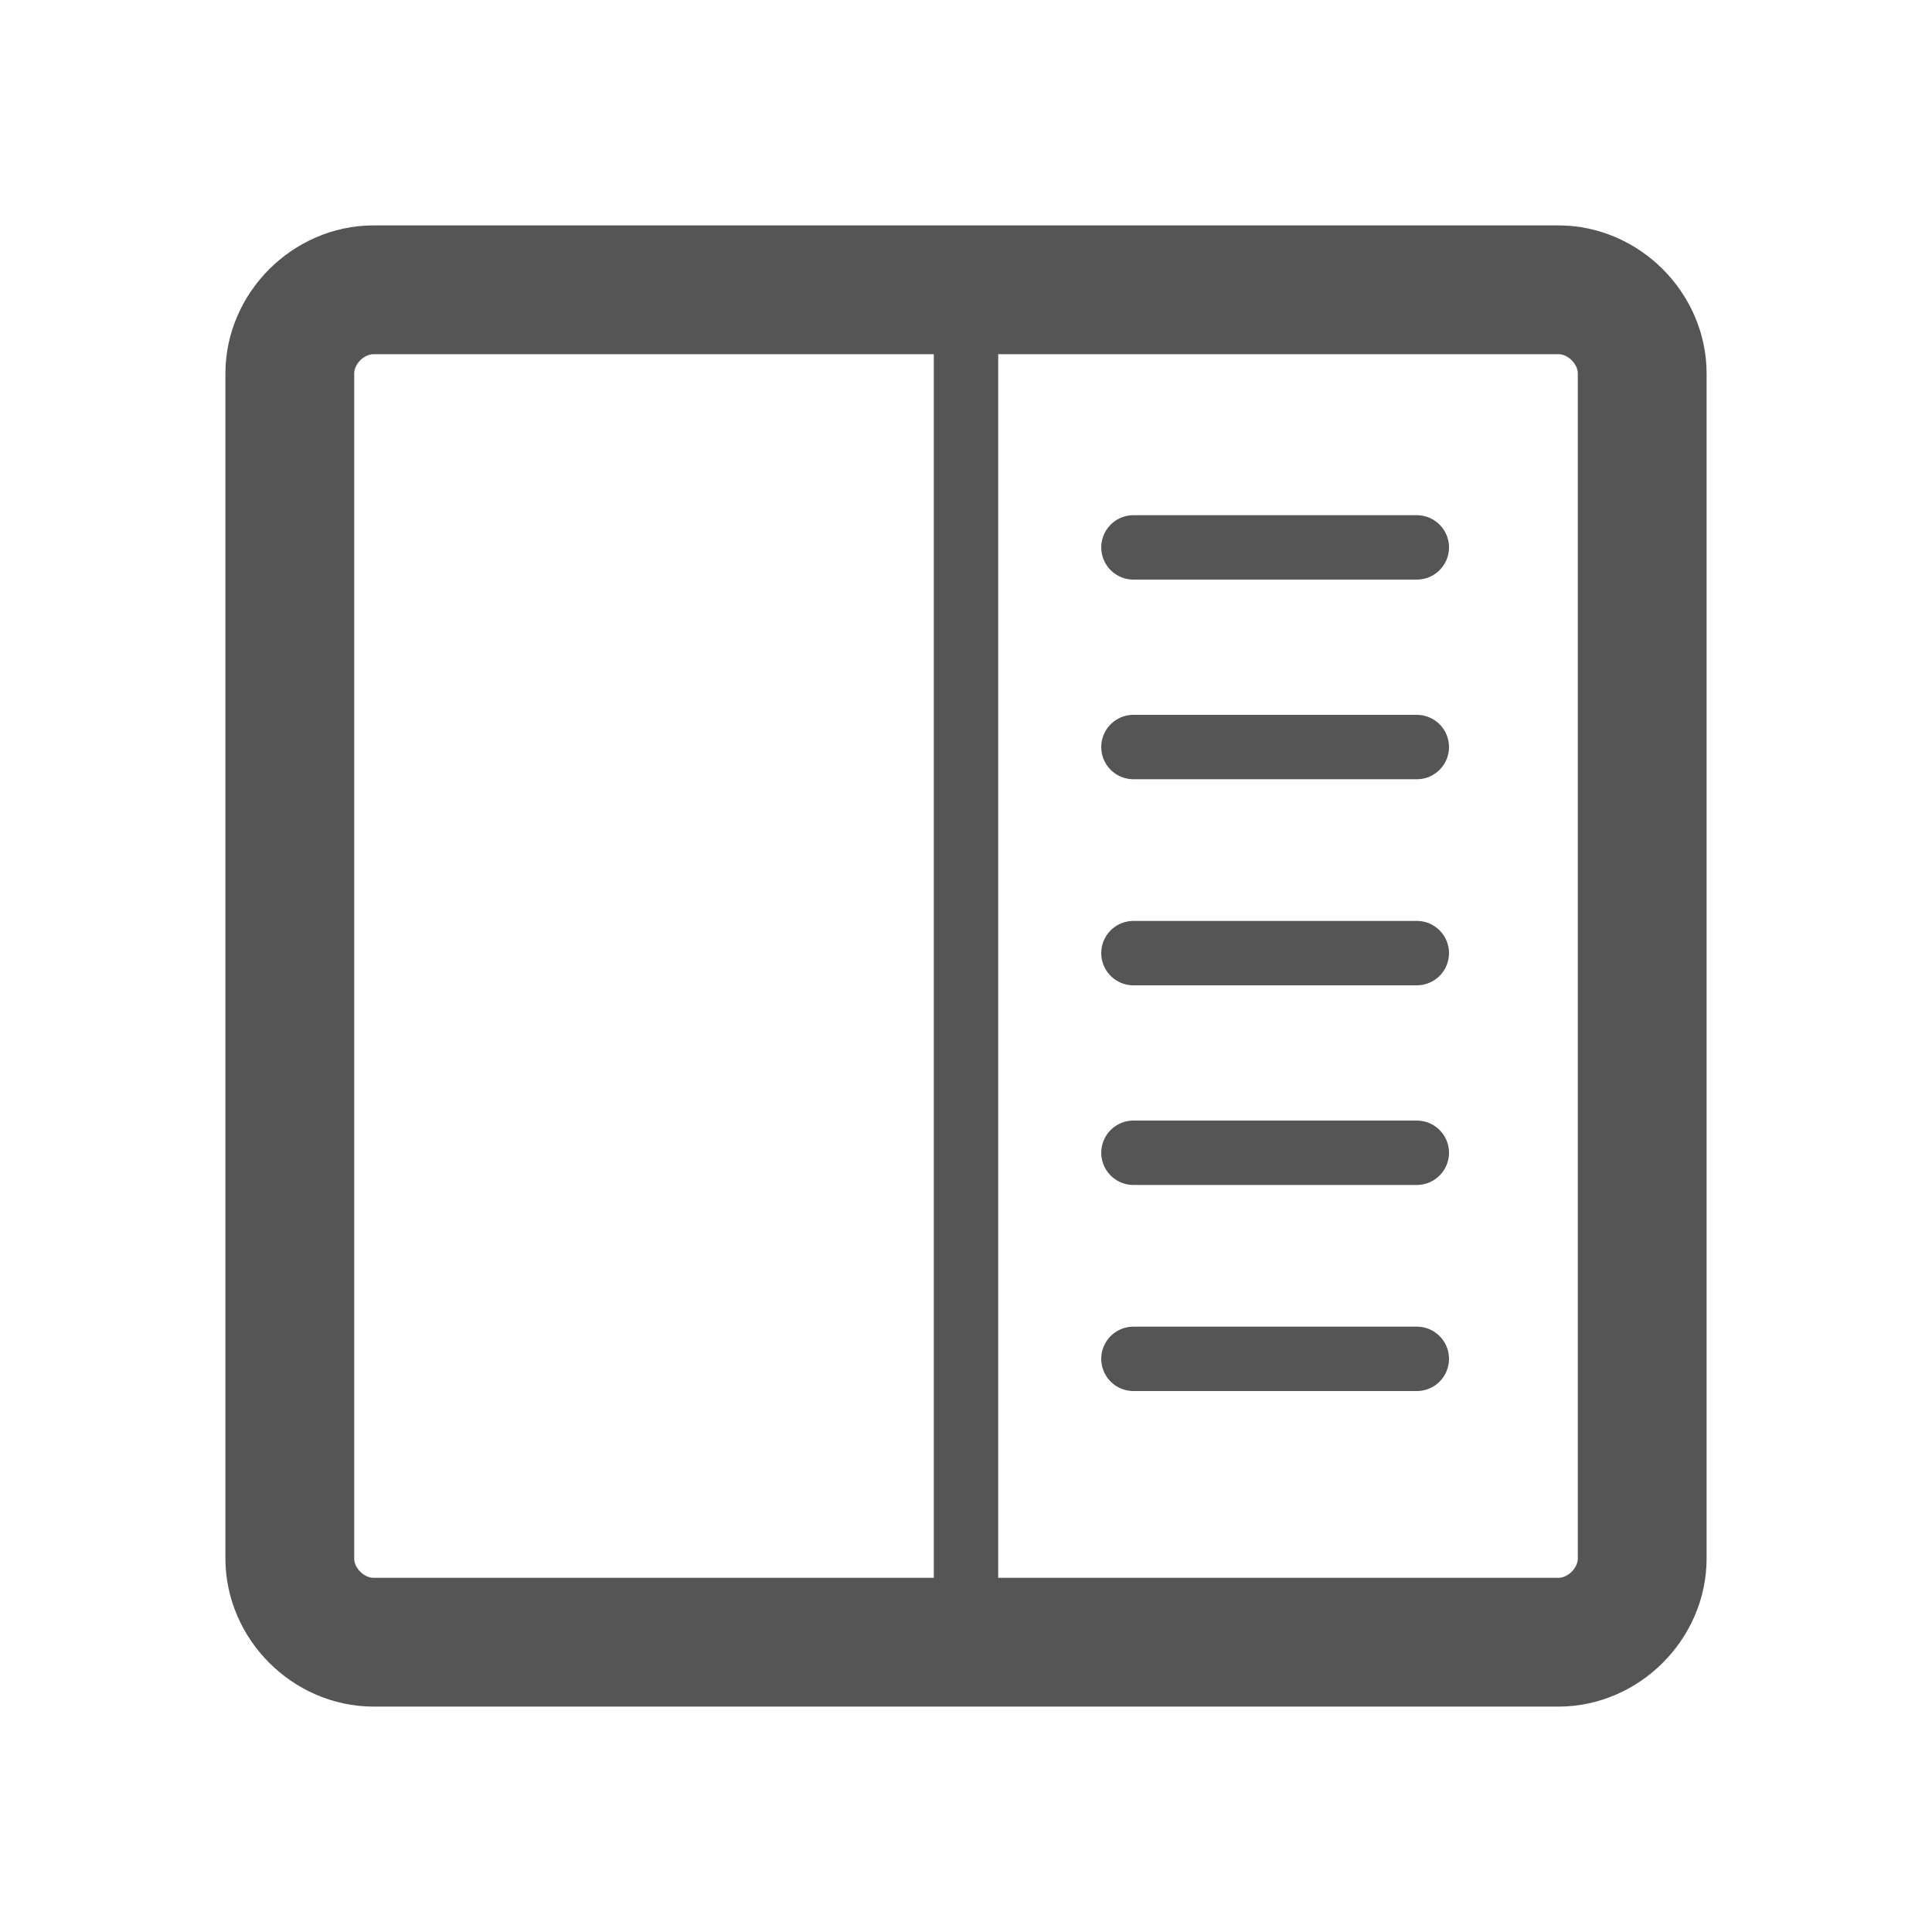
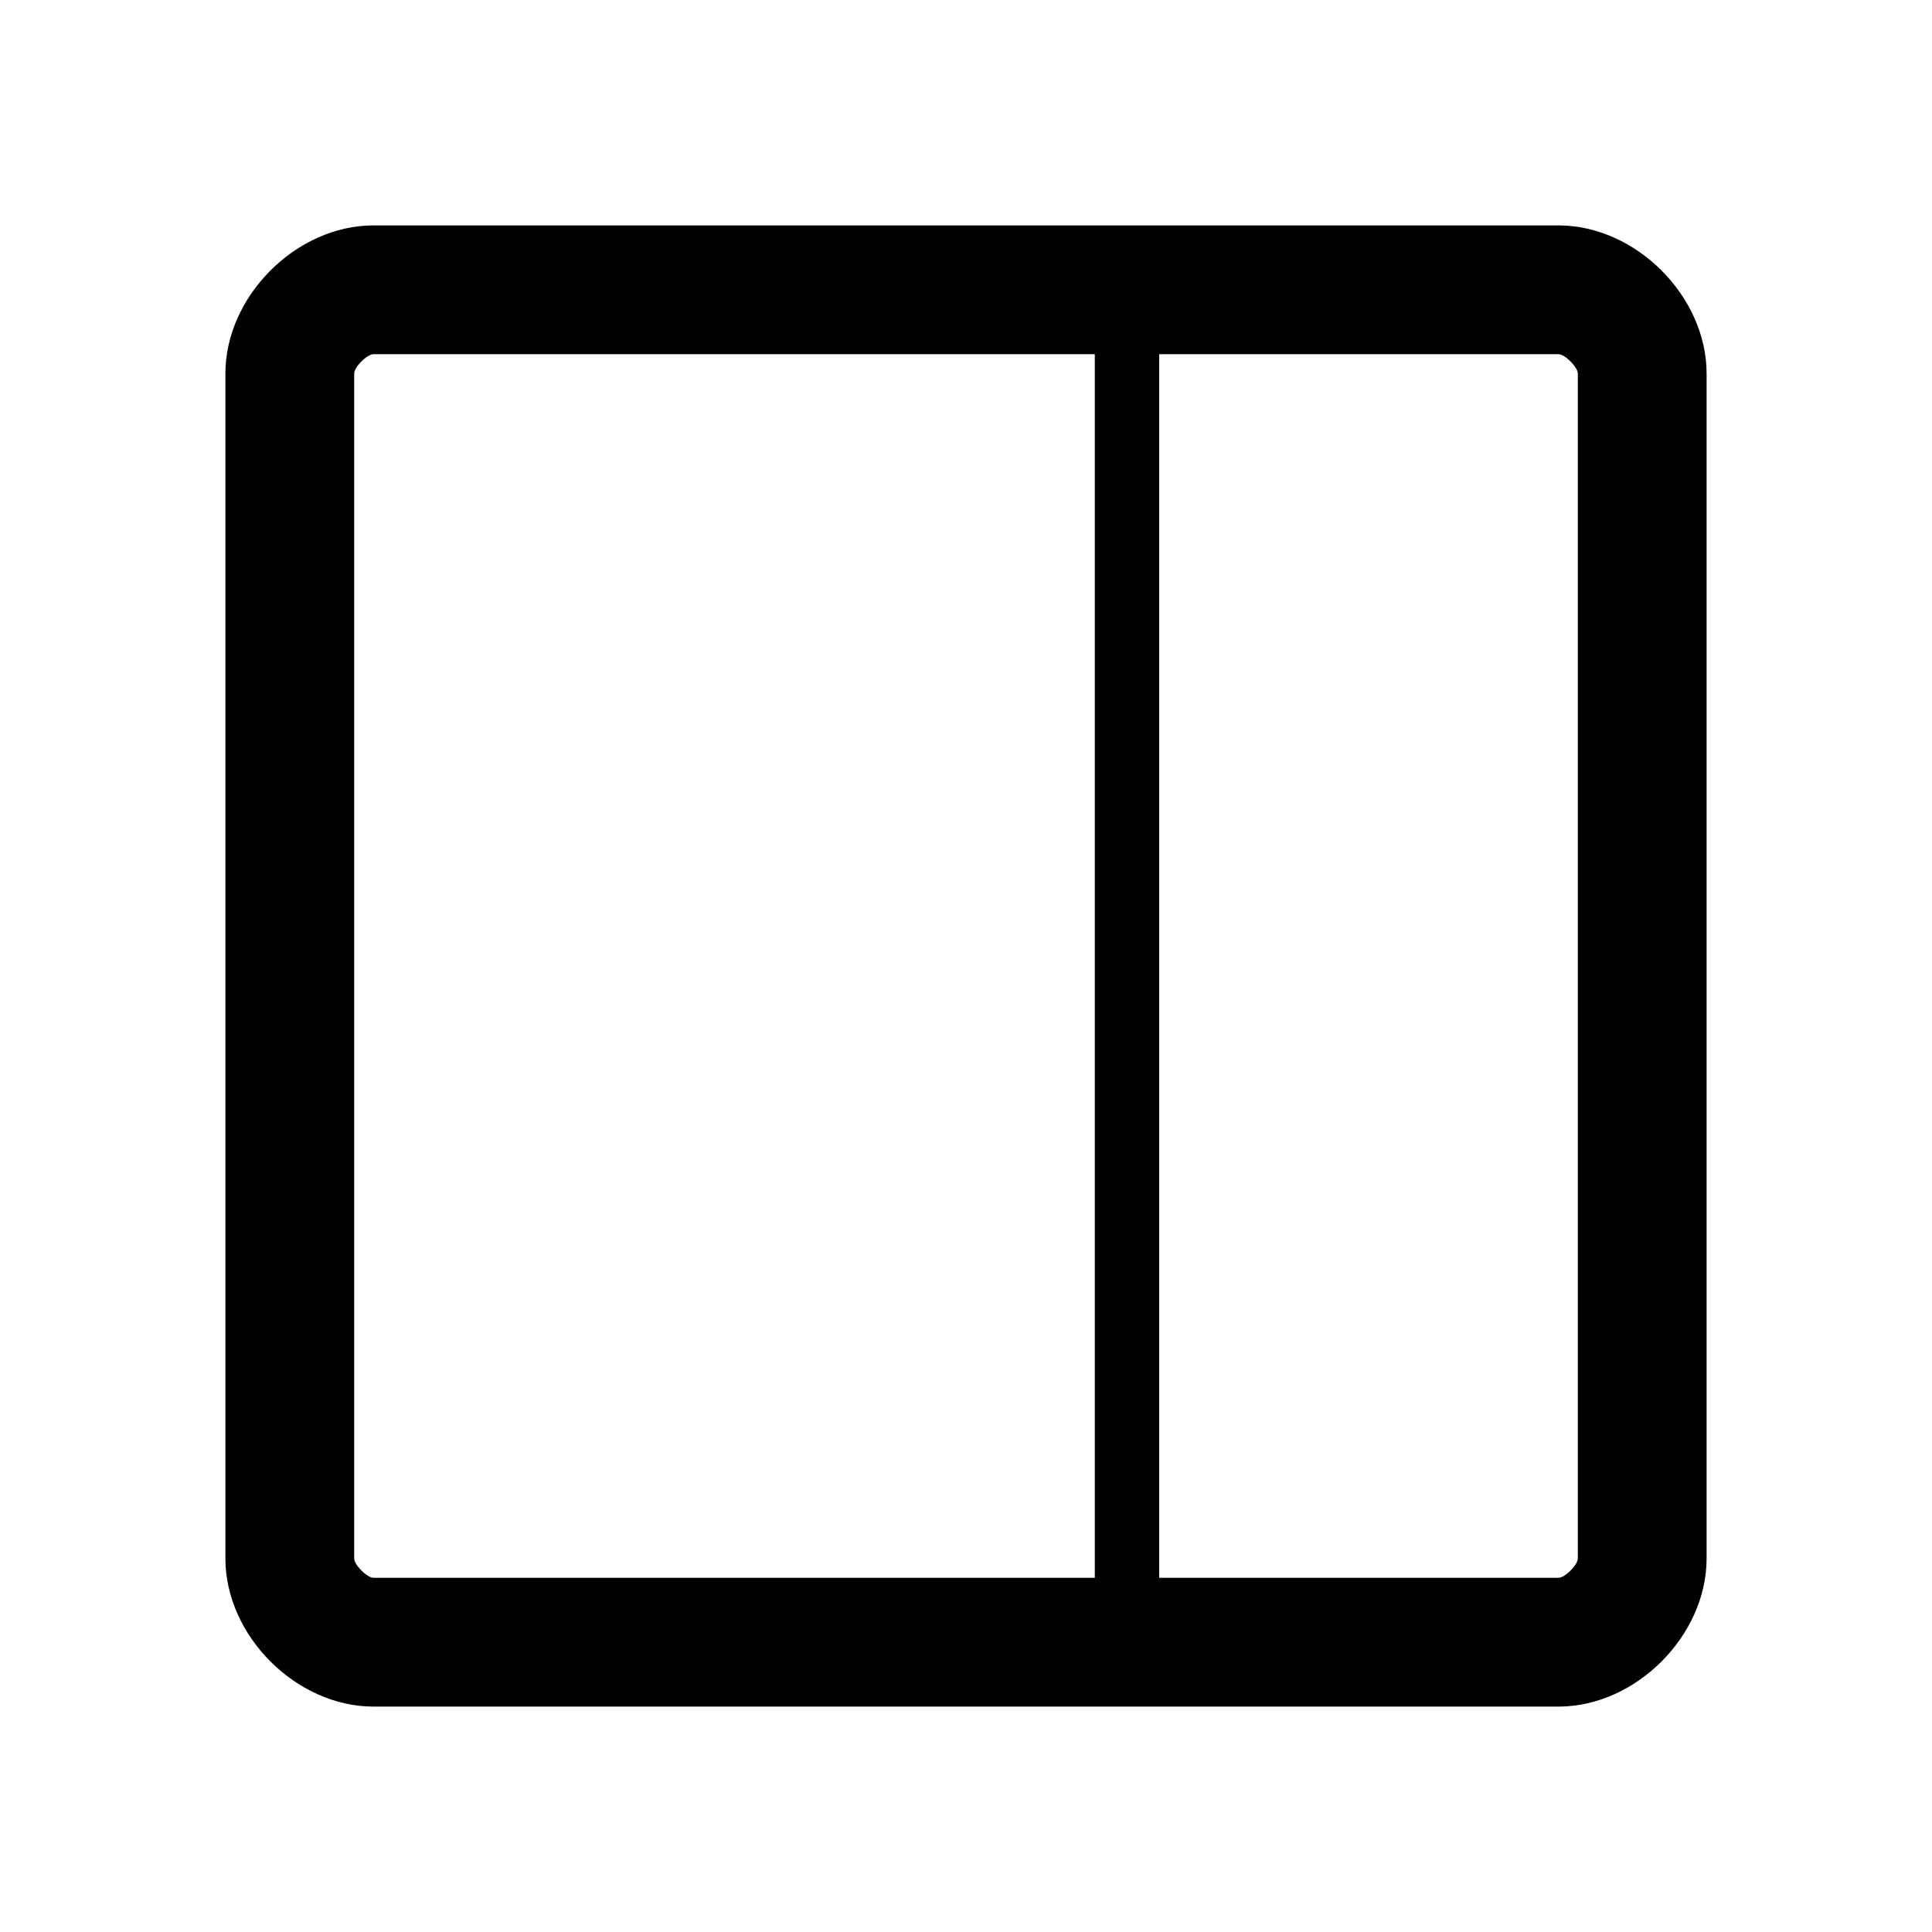
<svg xmlns="http://www.w3.org/2000/svg" version="1.1" id="Layer_1" x="0px" y="0px" viewBox="0 0 30 30" enable-background="new 0 0 30 30" xml:space="preserve">
-   <path fill="none" stroke="#555555" stroke-width="2" stroke-miterlimit="10" d="M25.5,24.2c0,0.7-0.6,1.3-1.3,1.3H5.8  c-0.7,0-1.3-0.6-1.3-1.3V5.8c0-0.7,0.6-1.3,1.3-1.3h18.4c0.7,0,1.3,0.6,1.3,1.3V24.2z" />
-   <line fill="none" stroke="#555555" stroke-miterlimit="10" x1="15" y1="4.5" x2="15" y2="25.7" />
-   <line fill="none" stroke="#555555" stroke-linecap="round" stroke-miterlimit="10" x1="17.6" y1="8.5" x2="22" y2="8.5" />
-   <line fill="none" stroke="#555555" stroke-linecap="round" stroke-miterlimit="10" x1="17.6" y1="11.6" x2="22" y2="11.6" />
-   <line fill="none" stroke="#555555" stroke-linecap="round" stroke-miterlimit="10" x1="17.6" y1="14.8" x2="22" y2="14.8" />
-   <line fill="none" stroke="#555555" stroke-linecap="round" stroke-miterlimit="10" x1="17.6" y1="17.9" x2="22" y2="17.9" />
-   <line fill="none" stroke="#555555" stroke-linecap="round" stroke-miterlimit="10" x1="17.6" y1="21.1" x2="22" y2="21.1" />
+   <path d="M24.2,3.5H5.8c-1.2,0-2.3,1.1-2.3,2.3v18.4c0,1.2,1.1,2.3,2.3,2.3h18.4c1.2,0,2.3-1.1,2.3-2.3V5.8  C26.5,4.6,25.4,3.5,24.2,3.5z M5.5,24.2V5.8c0-0.1,0.2-0.3,0.3-0.3H17v19H5.8C5.7,24.5,5.5,24.3,5.5,24.2z M24.5,24.2  c0,0.1-0.2,0.3-0.3,0.3H18v-19h6.2c0.1,0,0.3,0.2,0.3,0.3V24.2z" />
</svg>
